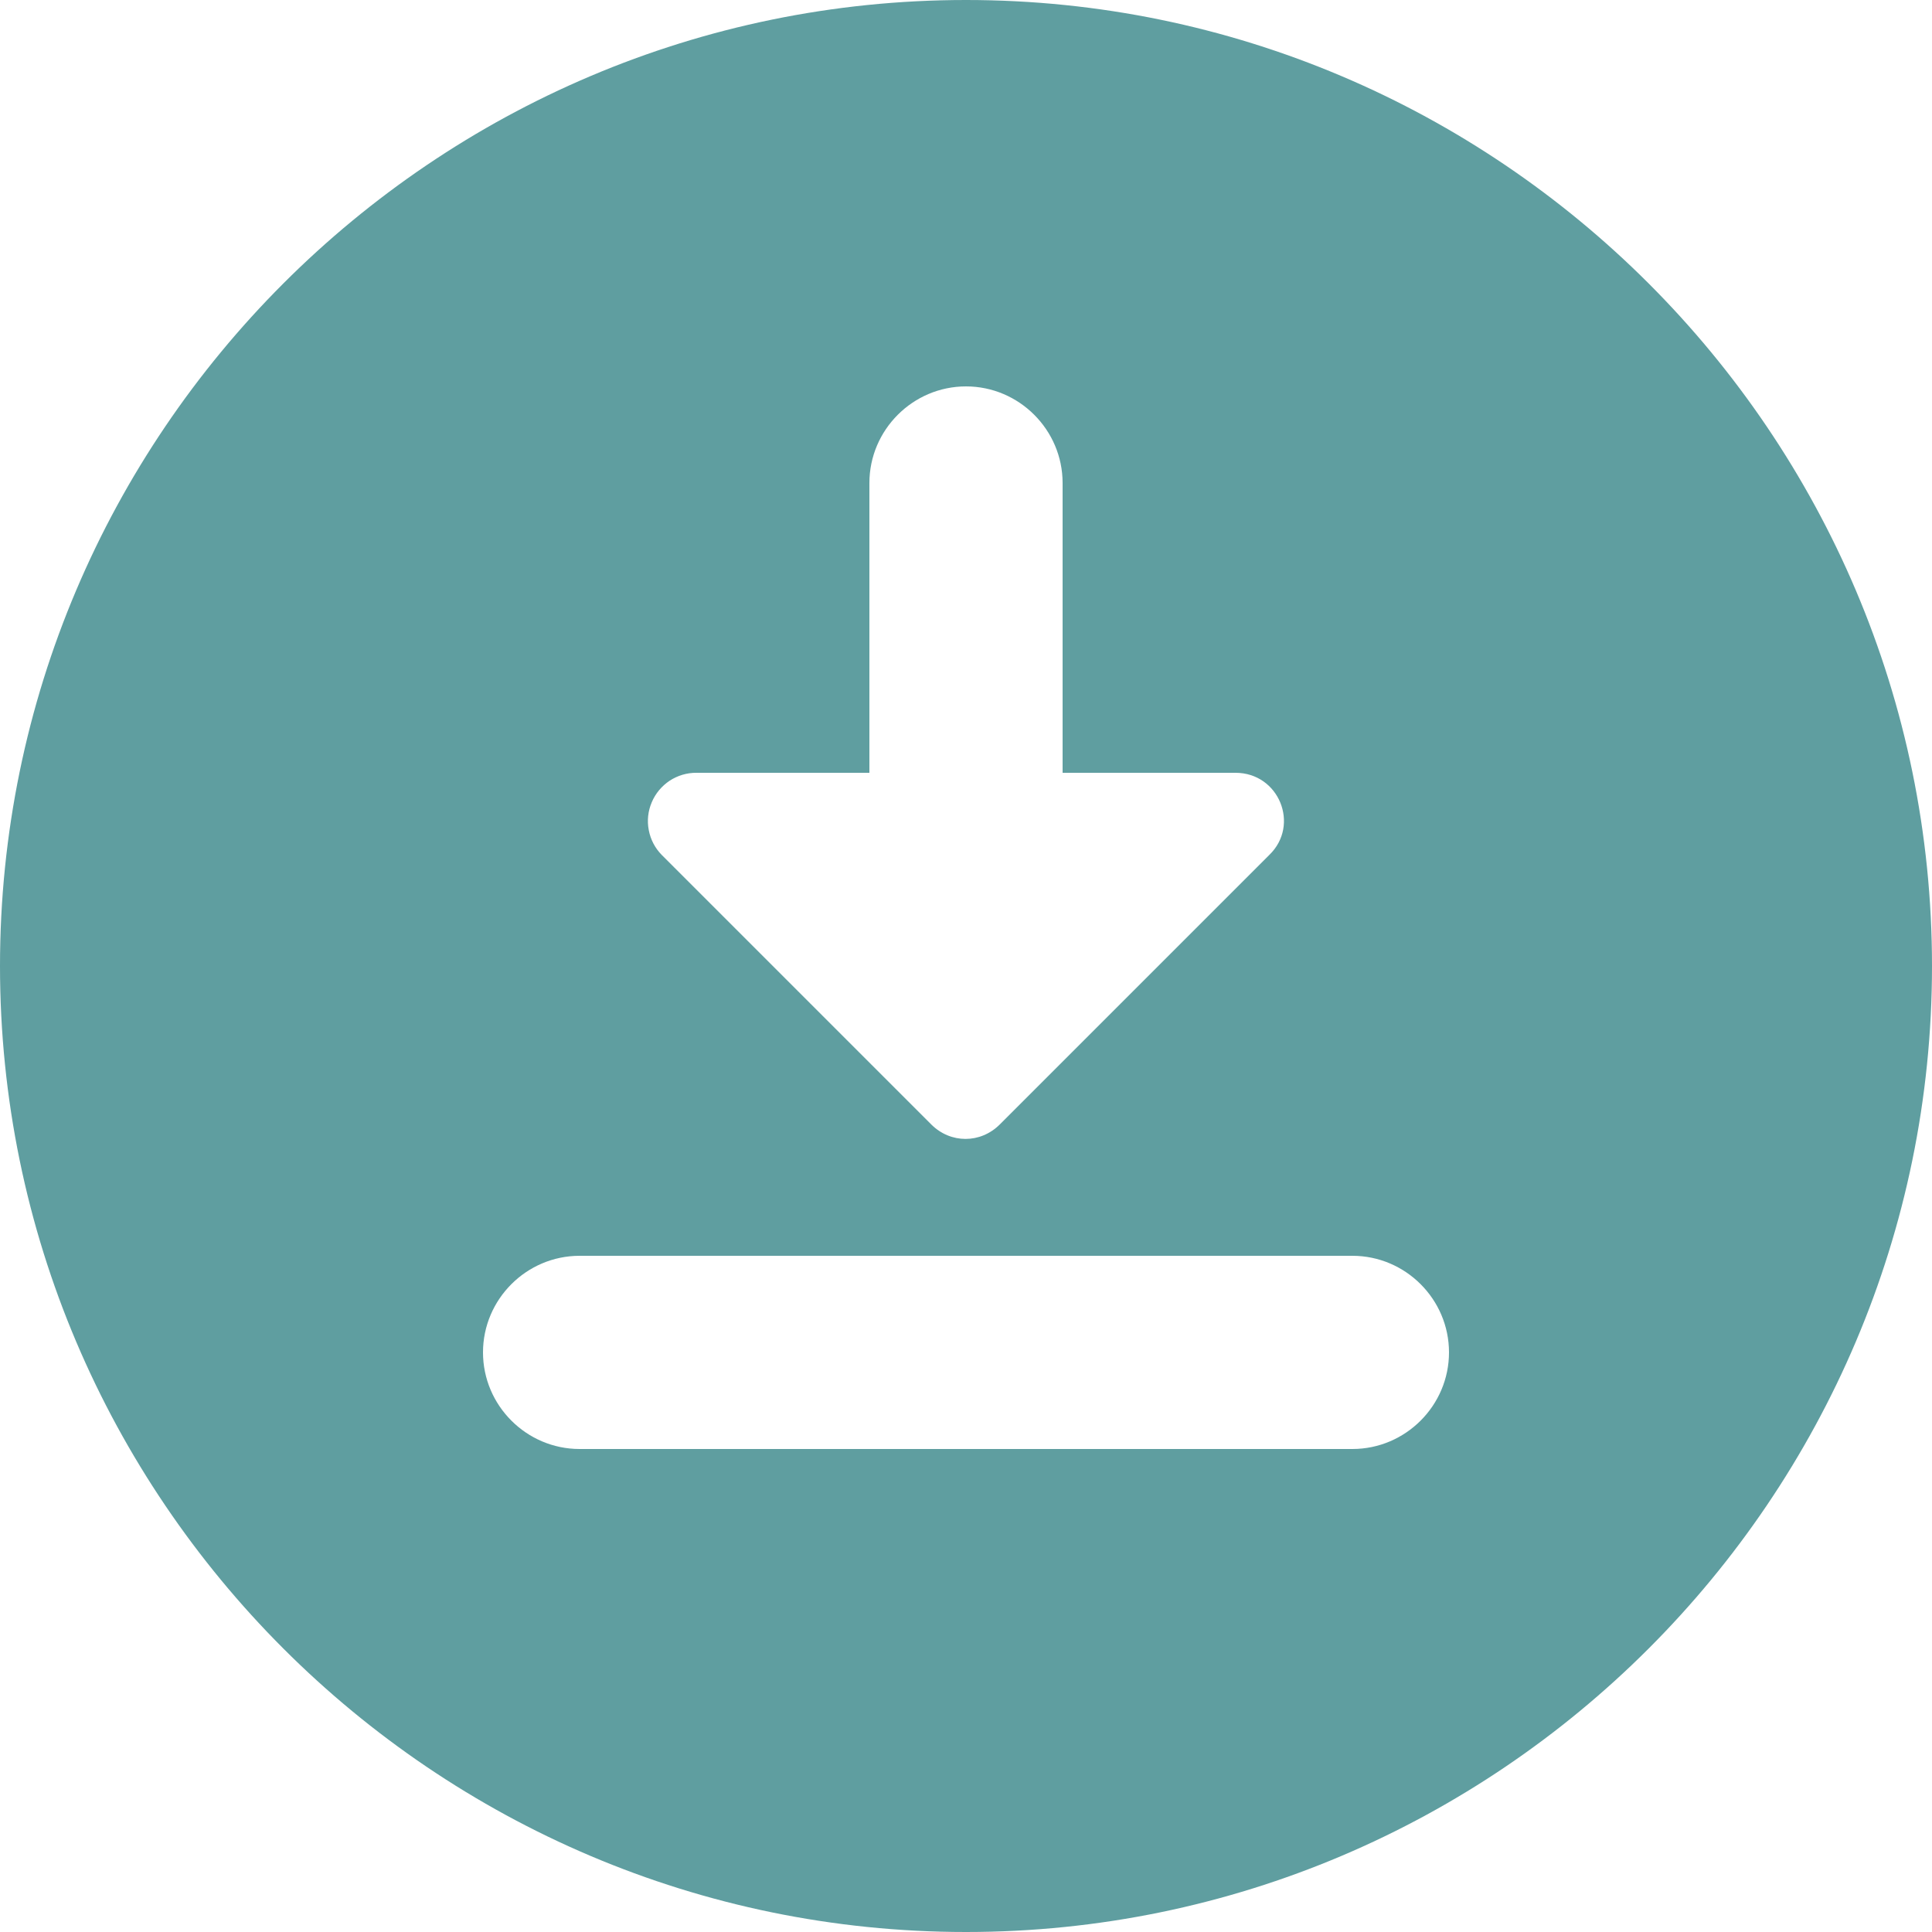
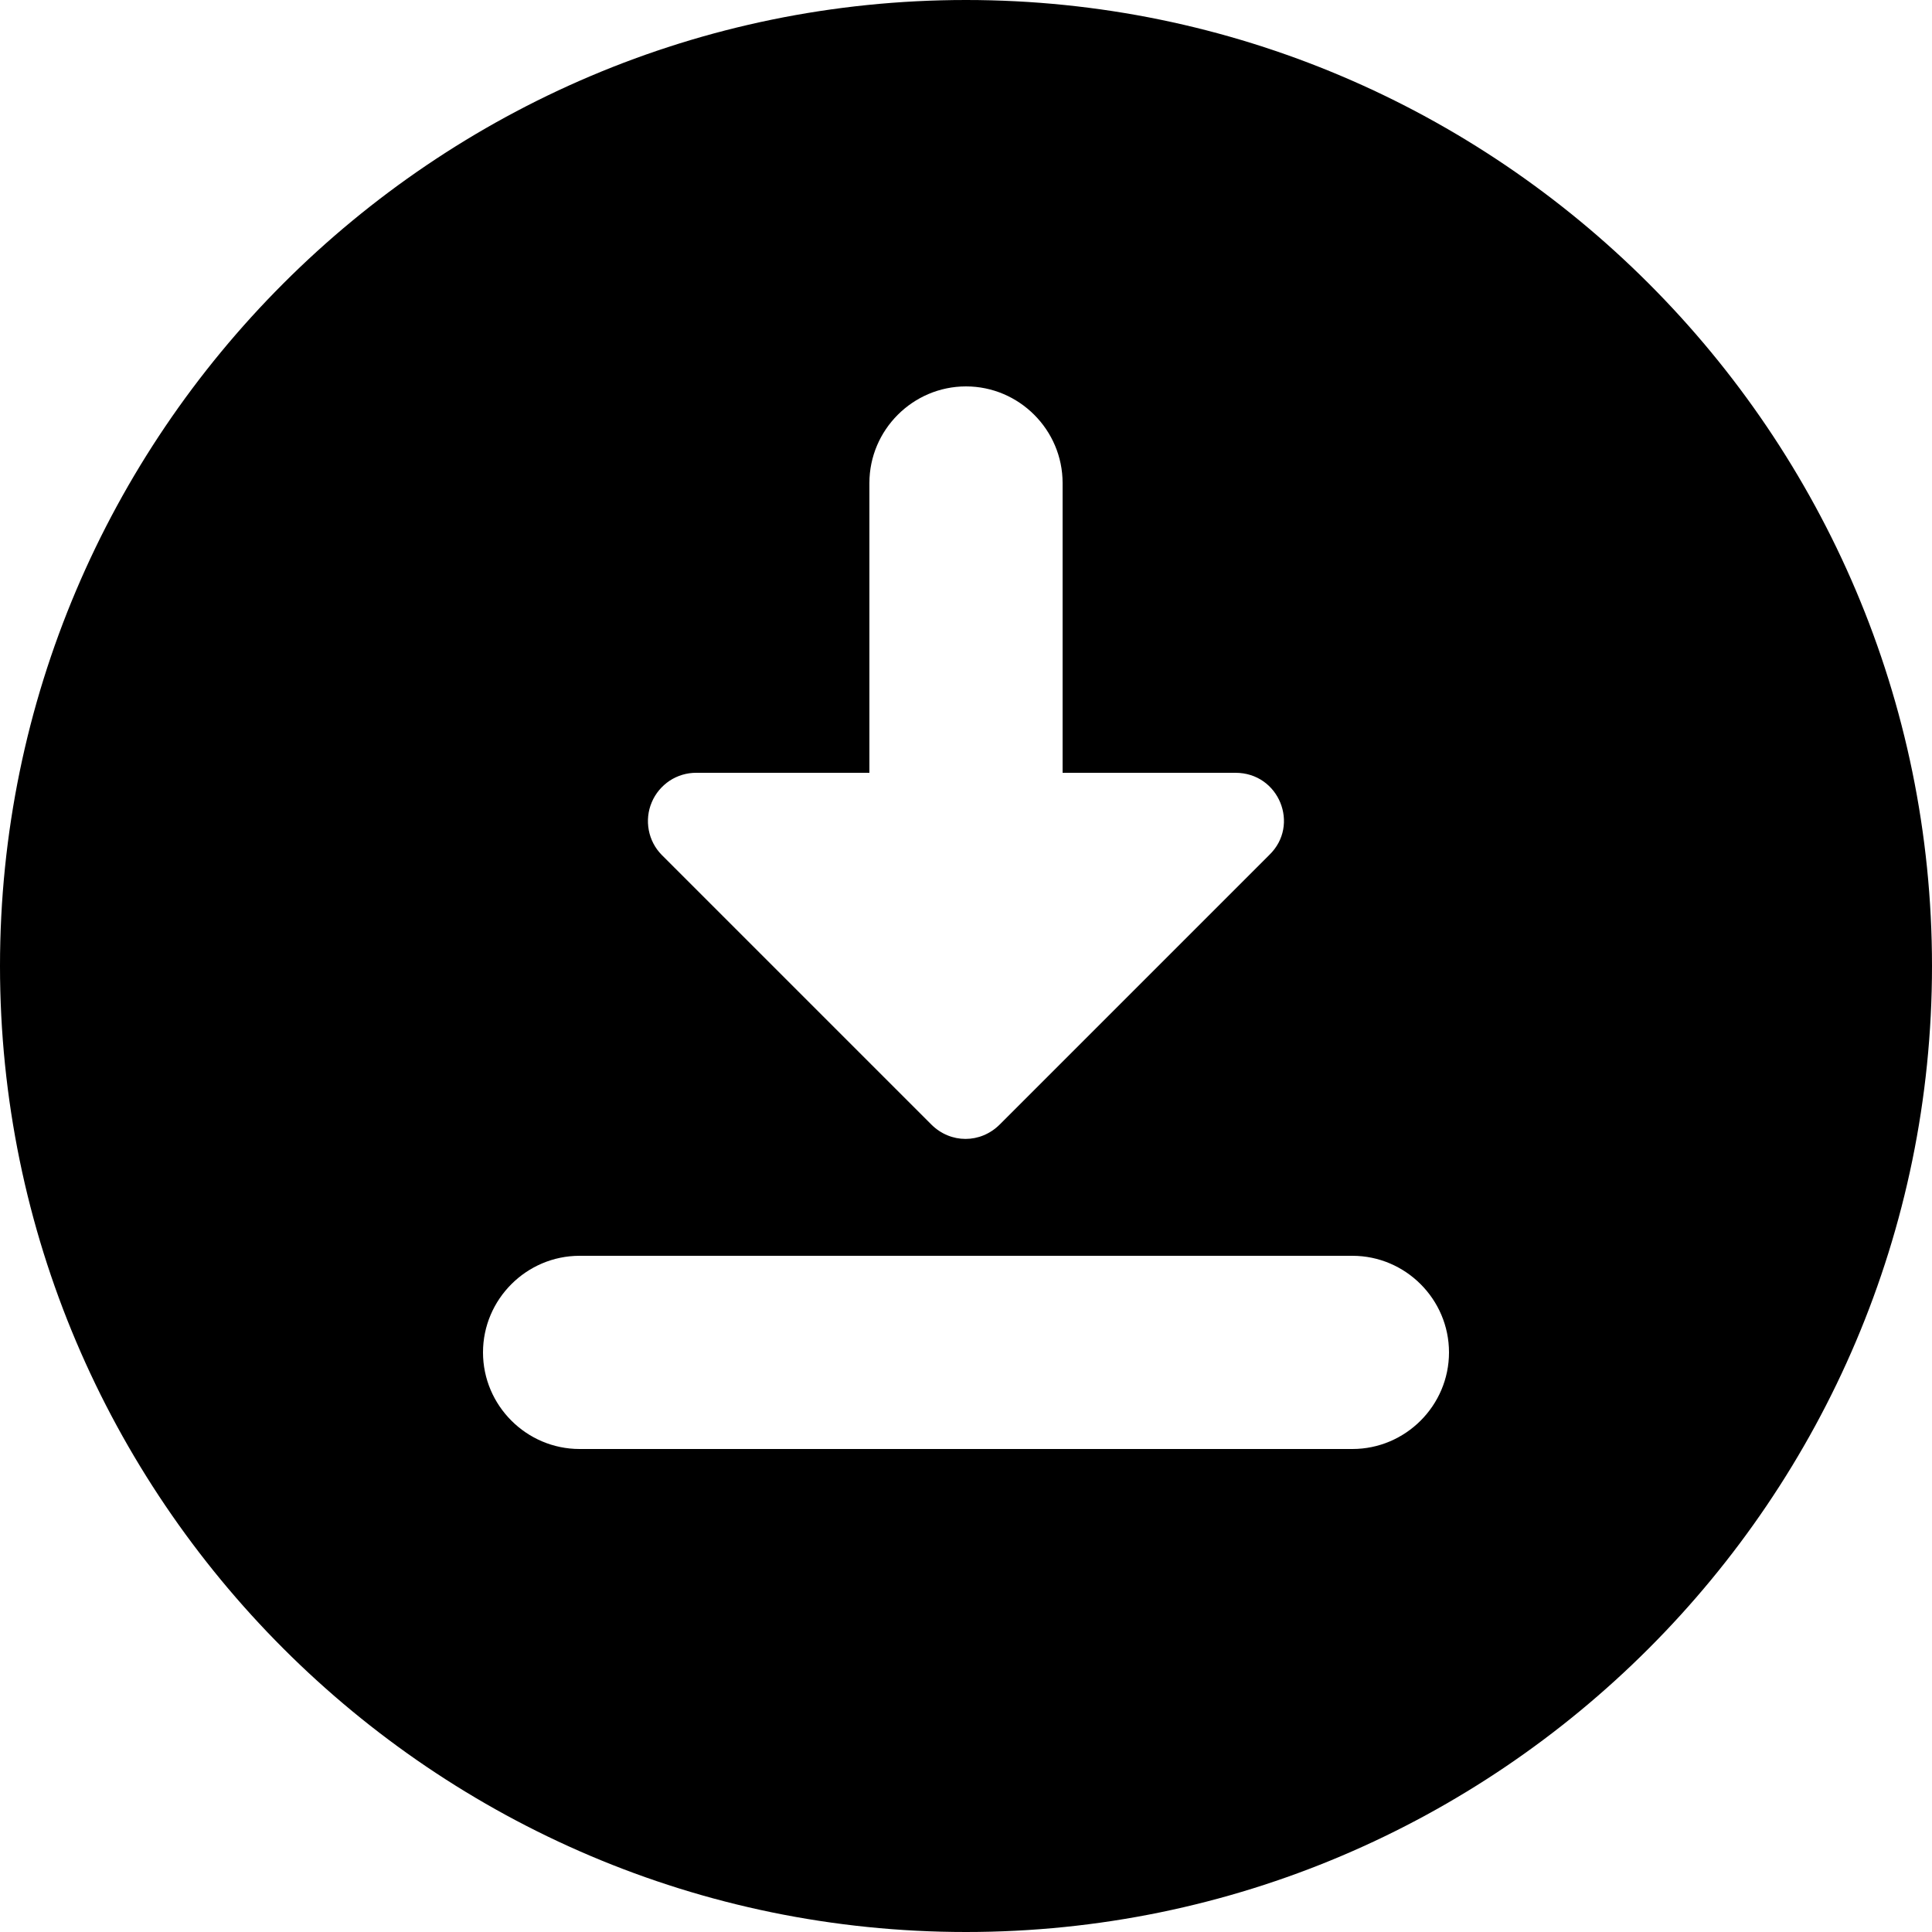
- <svg xmlns="http://www.w3.org/2000/svg" width="20" height="20" viewBox="0 0 20 20" fill="none">
-   <path d="M10 0C4.49 0 0 4.49 0 10C0 15.51 4.49 20 10 20C15.51 20 20 15.51 20 10C20 4.49 15.51 0 10 0ZM9 8V5C9 4.45 9.45 4 10 4C10.55 4 11 4.45 11 5V8H12.79C13.24 8 13.46 8.54 13.14 8.85L10.35 11.64C10.15 11.84 9.84 11.84 9.64 11.64L6.85 8.85C6.781 8.78 6.734 8.69 6.716 8.593C6.697 8.496 6.708 8.396 6.747 8.305C6.785 8.214 6.85 8.137 6.932 8.082C7.015 8.028 7.111 7.999 7.21 8H9ZM14 15H6C5.45 15 5 14.55 5 14C5 13.45 5.45 13 6 13H14C14.55 13 15 13.45 15 14C15 14.55 14.55 15 14 15Z" fill="#5F9EA0" />
+ <svg xmlns="http://www.w3.org/2000/svg" version="1.1" width="20" height="20" viewBox="0,0,256,256">
+   <g fill="#000000" fill-rule="nonzero" stroke="none" stroke-width="1" stroke-linecap="butt" stroke-linejoin="miter" stroke-miterlimit="10" stroke-dasharray="" stroke-dashoffset="0" font-family="none" font-weight="none" font-size="none" text-anchor="none" style="mix-blend-mode: normal">
+     <g transform="scale(12.8,12.8)">
+       <path d="M10,0c-5.51,0 -10,4.49 -10,10c0,5.51 4.49,10 10,10c5.51,0 10,-4.49 10,-10c0,-5.51 -4.49,-10 -10,-10zM9,8v-3c0,-0.55 0.45,-1 1,-1c0.55,0 1,0.45 1,1v3h1.79c0.45,0 0.67,0.54 0.35,0.85l-2.79,2.79c-0.2,0.2 -0.51,0.2 -0.71,0l-2.79,-2.79c-0.069,-0.07 -0.116,-0.16 -0.134,-0.257c-0.018,-0.097 -0.008,-0.197 0.031,-0.288c0.038,-0.091 0.103,-0.168 0.185,-0.223c0.082,-0.054 0.179,-0.083 0.278,-0.082zM14,15h-8c-0.55,0 -1,-0.45 -1,-1c0,-0.55 0.45,-1 1,-1h8c0.55,0 1,0.45 1,1c0,0.55 -0.45,1 -1,1z" />
+     </g>
+   </g>
</svg>
